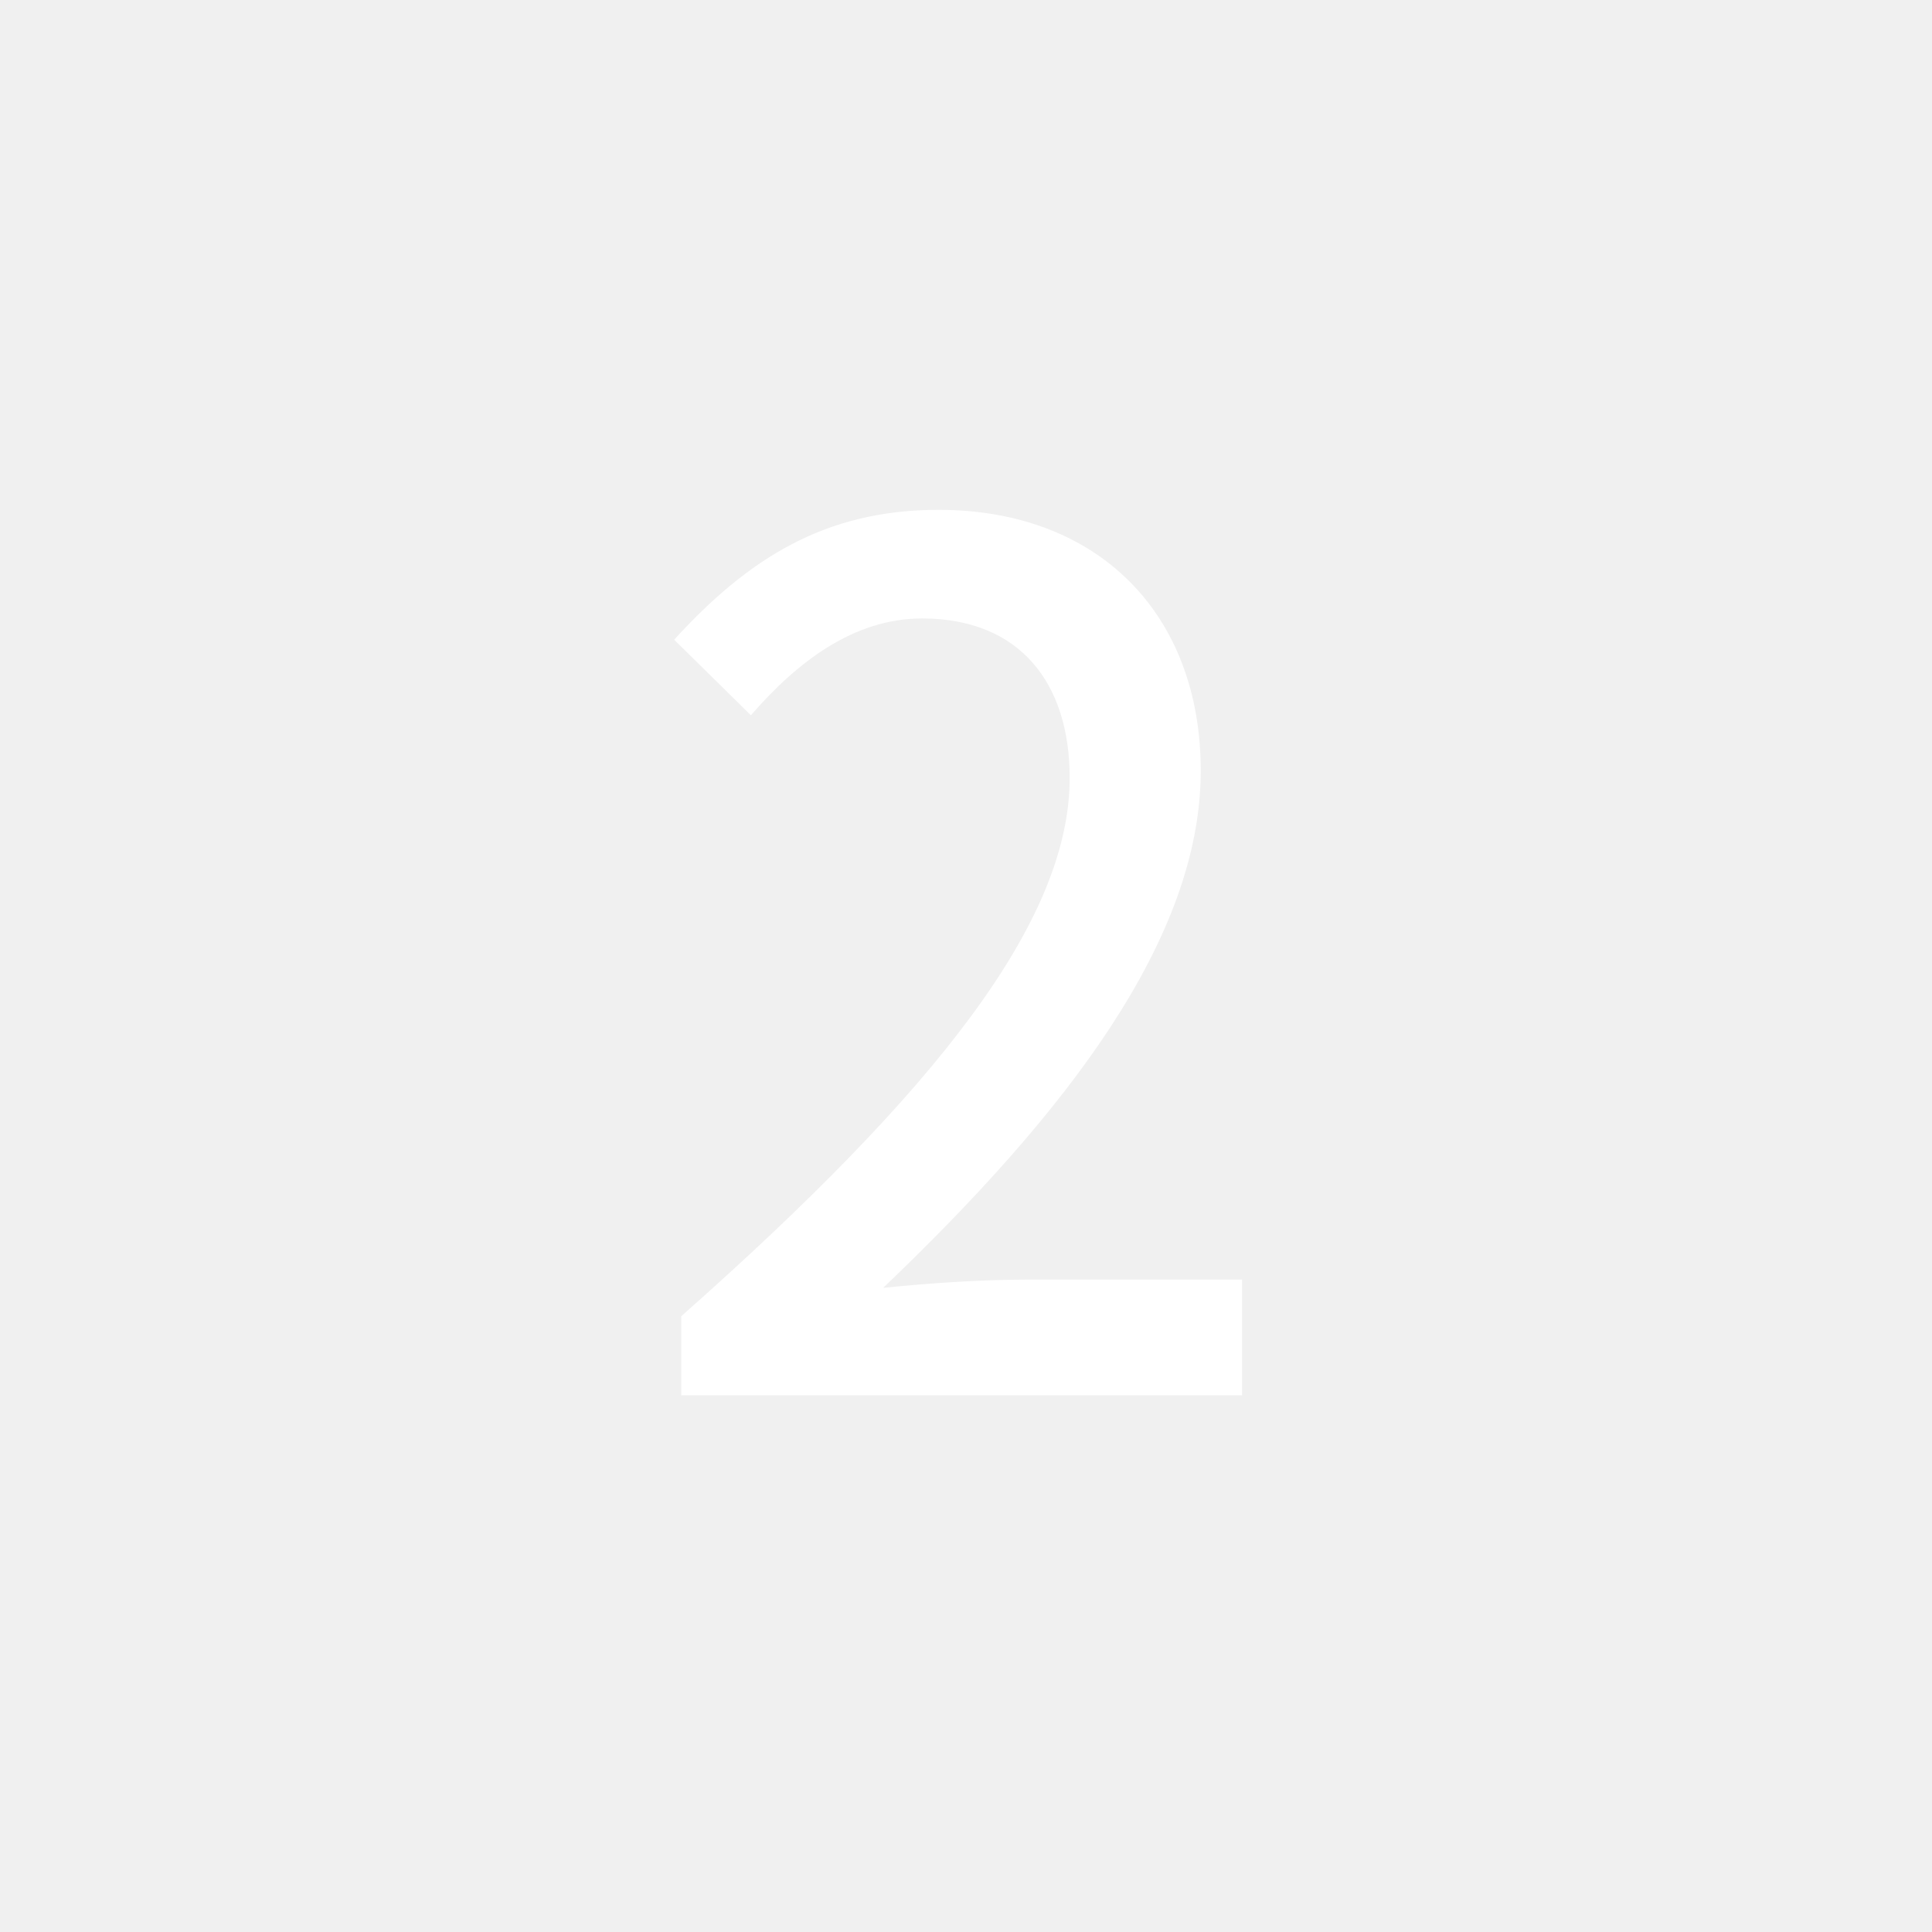
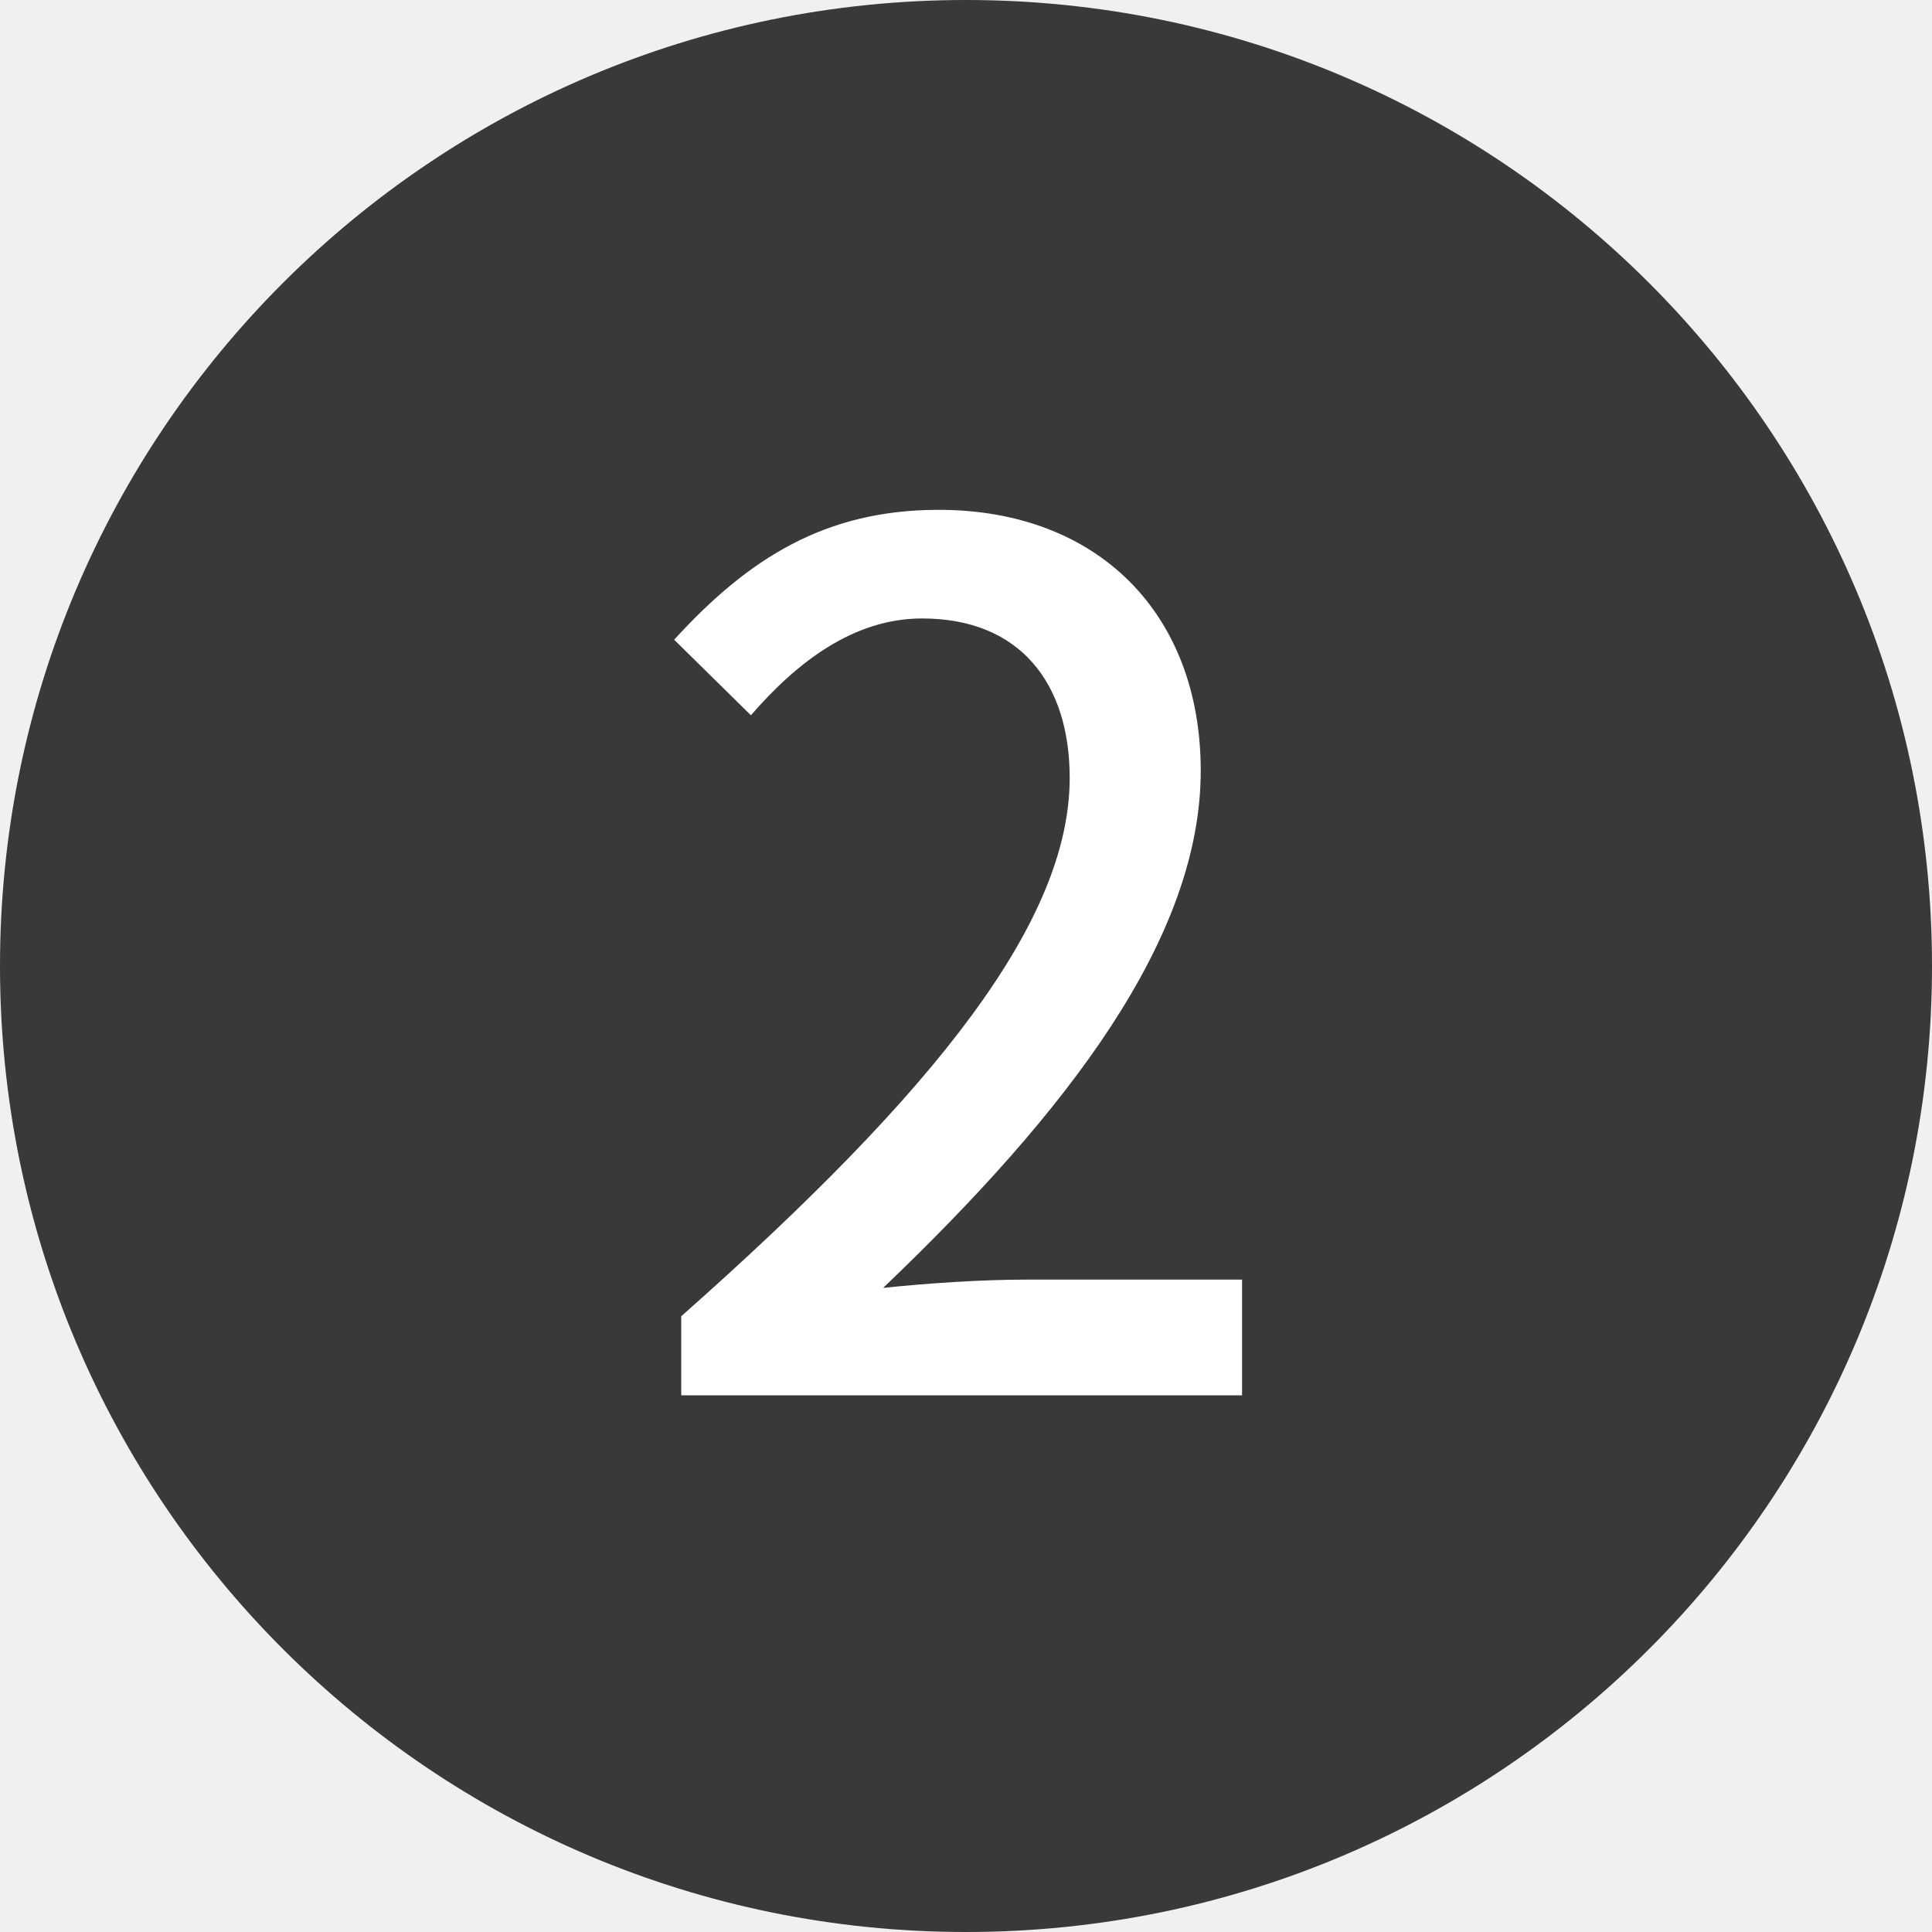
<svg xmlns="http://www.w3.org/2000/svg" width="18" height="18" viewBox="0 0 18 18" fill="none">
-   <circle cx="9" cy="9" r="9" fill="inherit" />
+   <circle cx="9" cy="9" r="9" fill="#393939" />
  <path d="M6.347 13H11.572V11.922H9.548C9.152 11.922 8.646 11.955 8.228 11.999C9.944 10.36 11.187 8.743 11.187 7.181C11.187 5.718 10.23 4.75 8.745 4.75C7.689 4.75 6.974 5.201 6.281 5.96L6.996 6.664C7.425 6.169 7.953 5.762 8.591 5.762C9.504 5.762 9.966 6.367 9.966 7.247C9.966 8.578 8.734 10.151 6.347 12.263V13Z" fill="white" />
</svg>
